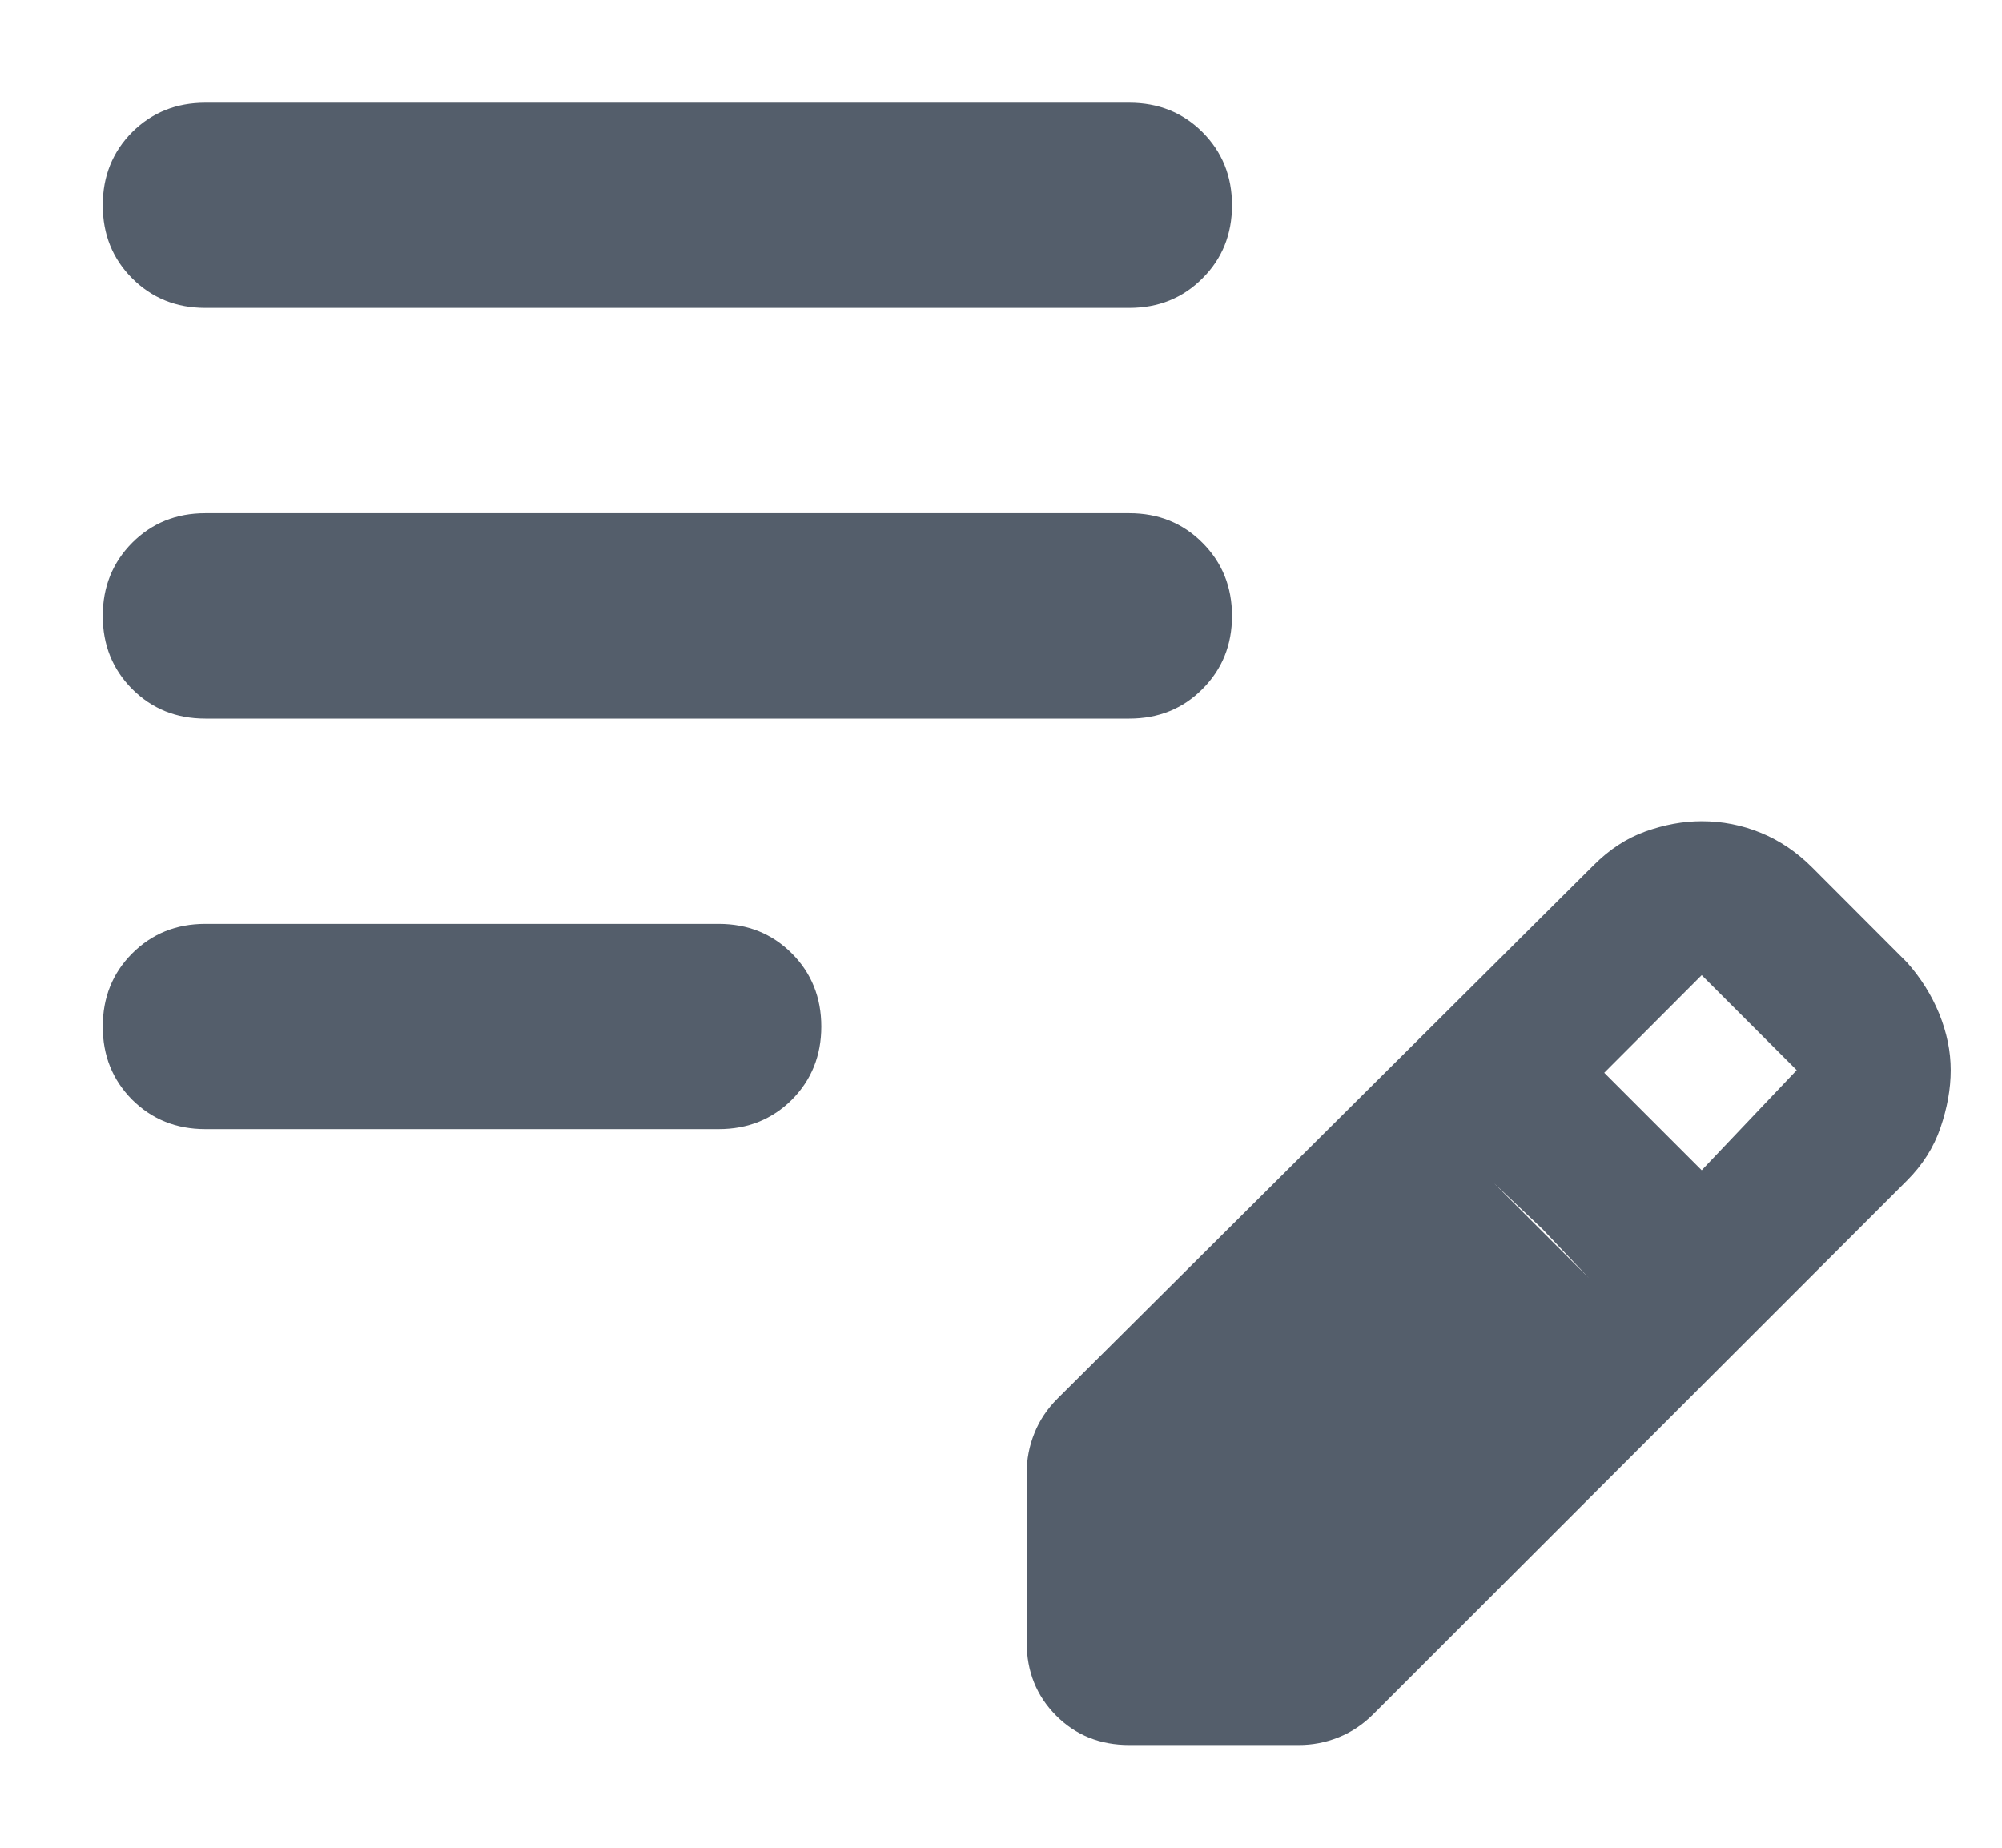
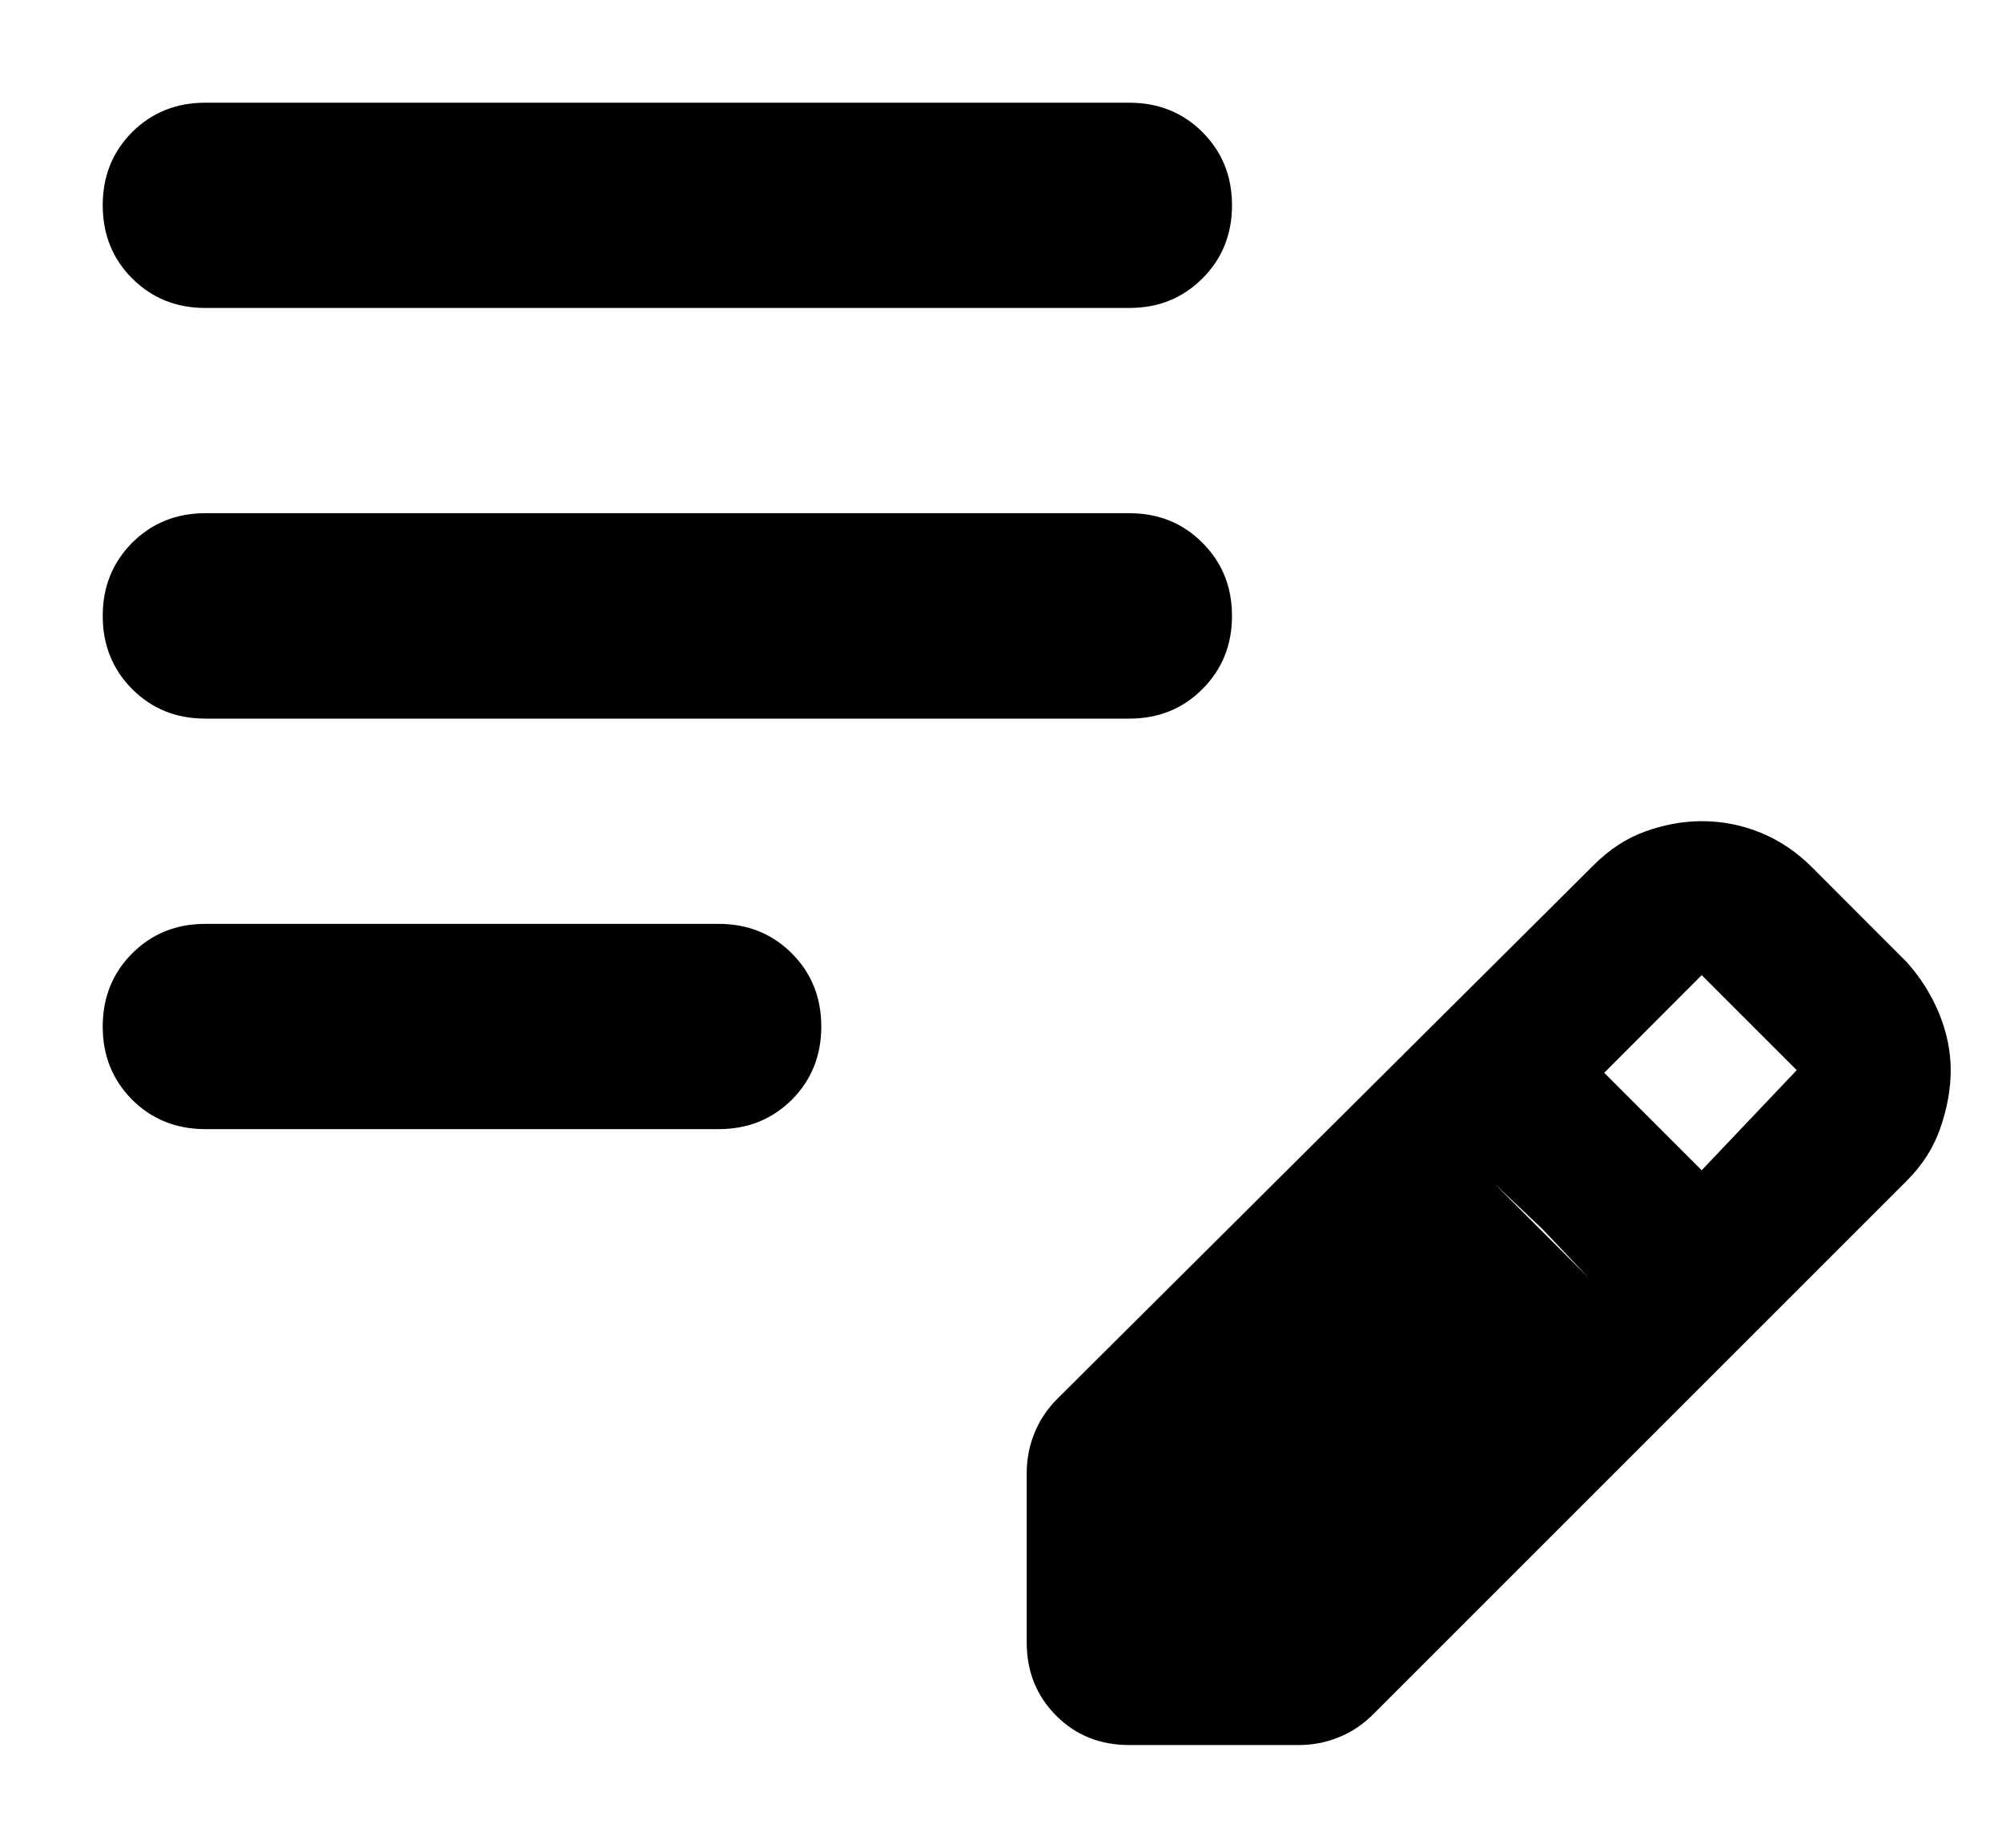
<svg xmlns="http://www.w3.org/2000/svg" width="13" height="12" viewBox="0 0 13 12" fill="none">
-   <path d="M1.333 7.333C1.144 7.333 0.986 7.269 0.858 7.142C0.731 7.014 0.667 6.856 0.667 6.667C0.667 6.478 0.731 6.319 0.858 6.192C0.986 6.064 1.144 6 1.333 6H4.667C4.856 6 5.014 6.064 5.142 6.192C5.269 6.319 5.333 6.478 5.333 6.667C5.333 6.856 5.269 7.014 5.142 7.142C5.014 7.269 4.856 7.333 4.667 7.333H1.333ZM1.333 4.667C1.144 4.667 0.986 4.603 0.858 4.475C0.731 4.347 0.667 4.189 0.667 4C0.667 3.811 0.731 3.653 0.858 3.525C0.986 3.397 1.144 3.333 1.333 3.333H7.333C7.522 3.333 7.681 3.397 7.808 3.525C7.936 3.653 8 3.811 8 4C8 4.189 7.936 4.347 7.808 4.475C7.681 4.603 7.522 4.667 7.333 4.667H1.333ZM1.333 2C1.144 2 0.986 1.936 0.858 1.808C0.731 1.681 0.667 1.522 0.667 1.333C0.667 1.144 0.731 0.986 0.858 0.858C0.986 0.731 1.144 0.667 1.333 0.667H7.333C7.522 0.667 7.681 0.731 7.808 0.858C7.936 0.986 8 1.144 8 1.333C8 1.522 7.936 1.681 7.808 1.808C7.681 1.936 7.522 2 7.333 2H1.333ZM6.667 10.667V9.567C6.667 9.478 6.683 9.392 6.717 9.308C6.75 9.225 6.8 9.15 6.867 9.083L10.35 5.617C10.45 5.517 10.561 5.444 10.683 5.4C10.806 5.356 10.928 5.333 11.05 5.333C11.183 5.333 11.311 5.358 11.433 5.408C11.556 5.458 11.667 5.533 11.767 5.633L12.383 6.25C12.472 6.35 12.542 6.461 12.592 6.583C12.642 6.706 12.667 6.828 12.667 6.95C12.667 7.072 12.644 7.197 12.6 7.325C12.556 7.453 12.483 7.567 12.383 7.667L8.917 11.133C8.85 11.2 8.775 11.25 8.692 11.283C8.608 11.317 8.522 11.333 8.433 11.333H7.333C7.144 11.333 6.986 11.27 6.858 11.142C6.731 11.014 6.667 10.856 6.667 10.667ZM11.05 7.6L11.667 6.95L11.05 6.333L10.417 6.967L11.05 7.6ZM7.667 10.333H8.3L10.317 8.3L10.017 7.983L9.7 7.683L7.667 9.7V10.333ZM7.667 10.333V9.7L9.7 7.683L10.317 8.3L8.3 10.333H7.667Z" fill="#545E6B" />
+   <path d="M1.333 7.333C1.144 7.333 0.986 7.269 0.858 7.142C0.731 7.014 0.667 6.856 0.667 6.667C0.667 6.478 0.731 6.319 0.858 6.192C0.986 6.064 1.144 6 1.333 6H4.667C4.856 6 5.014 6.064 5.142 6.192C5.269 6.319 5.333 6.478 5.333 6.667C5.333 6.856 5.269 7.014 5.142 7.142C5.014 7.269 4.856 7.333 4.667 7.333H1.333ZM1.333 4.667C1.144 4.667 0.986 4.603 0.858 4.475C0.731 4.347 0.667 4.189 0.667 4C0.667 3.811 0.731 3.653 0.858 3.525C0.986 3.397 1.144 3.333 1.333 3.333H7.333C7.522 3.333 7.681 3.397 7.808 3.525C7.936 3.653 8 3.811 8 4C8 4.189 7.936 4.347 7.808 4.475C7.681 4.603 7.522 4.667 7.333 4.667H1.333ZM1.333 2C1.144 2 0.986 1.936 0.858 1.808C0.731 1.681 0.667 1.522 0.667 1.333C0.667 1.144 0.731 0.986 0.858 0.858C0.986 0.731 1.144 0.667 1.333 0.667H7.333C7.522 0.667 7.681 0.731 7.808 0.858C7.936 0.986 8 1.144 8 1.333C8 1.522 7.936 1.681 7.808 1.808C7.681 1.936 7.522 2 7.333 2H1.333ZM6.667 10.667V9.567C6.667 9.478 6.683 9.392 6.717 9.308C6.75 9.225 6.8 9.15 6.867 9.083L10.35 5.617C10.45 5.517 10.561 5.444 10.683 5.4C10.806 5.356 10.928 5.333 11.05 5.333C11.183 5.333 11.311 5.358 11.433 5.408C11.556 5.458 11.667 5.533 11.767 5.633L12.383 6.25C12.472 6.35 12.542 6.461 12.592 6.583C12.642 6.706 12.667 6.828 12.667 6.95C12.667 7.072 12.644 7.197 12.6 7.325C12.556 7.453 12.483 7.567 12.383 7.667L8.917 11.133C8.85 11.2 8.775 11.25 8.692 11.283C8.608 11.317 8.522 11.333 8.433 11.333H7.333C7.144 11.333 6.986 11.27 6.858 11.142C6.731 11.014 6.667 10.856 6.667 10.667ZM11.05 7.6L11.667 6.95L11.05 6.333L10.417 6.967L11.05 7.6ZM7.667 10.333H8.3L10.317 8.3L10.017 7.983L9.7 7.683L7.667 9.7V10.333ZM7.667 10.333V9.7L9.7 7.683L10.317 8.3L8.3 10.333H7.667Z" fill="currentColor" />
</svg>
